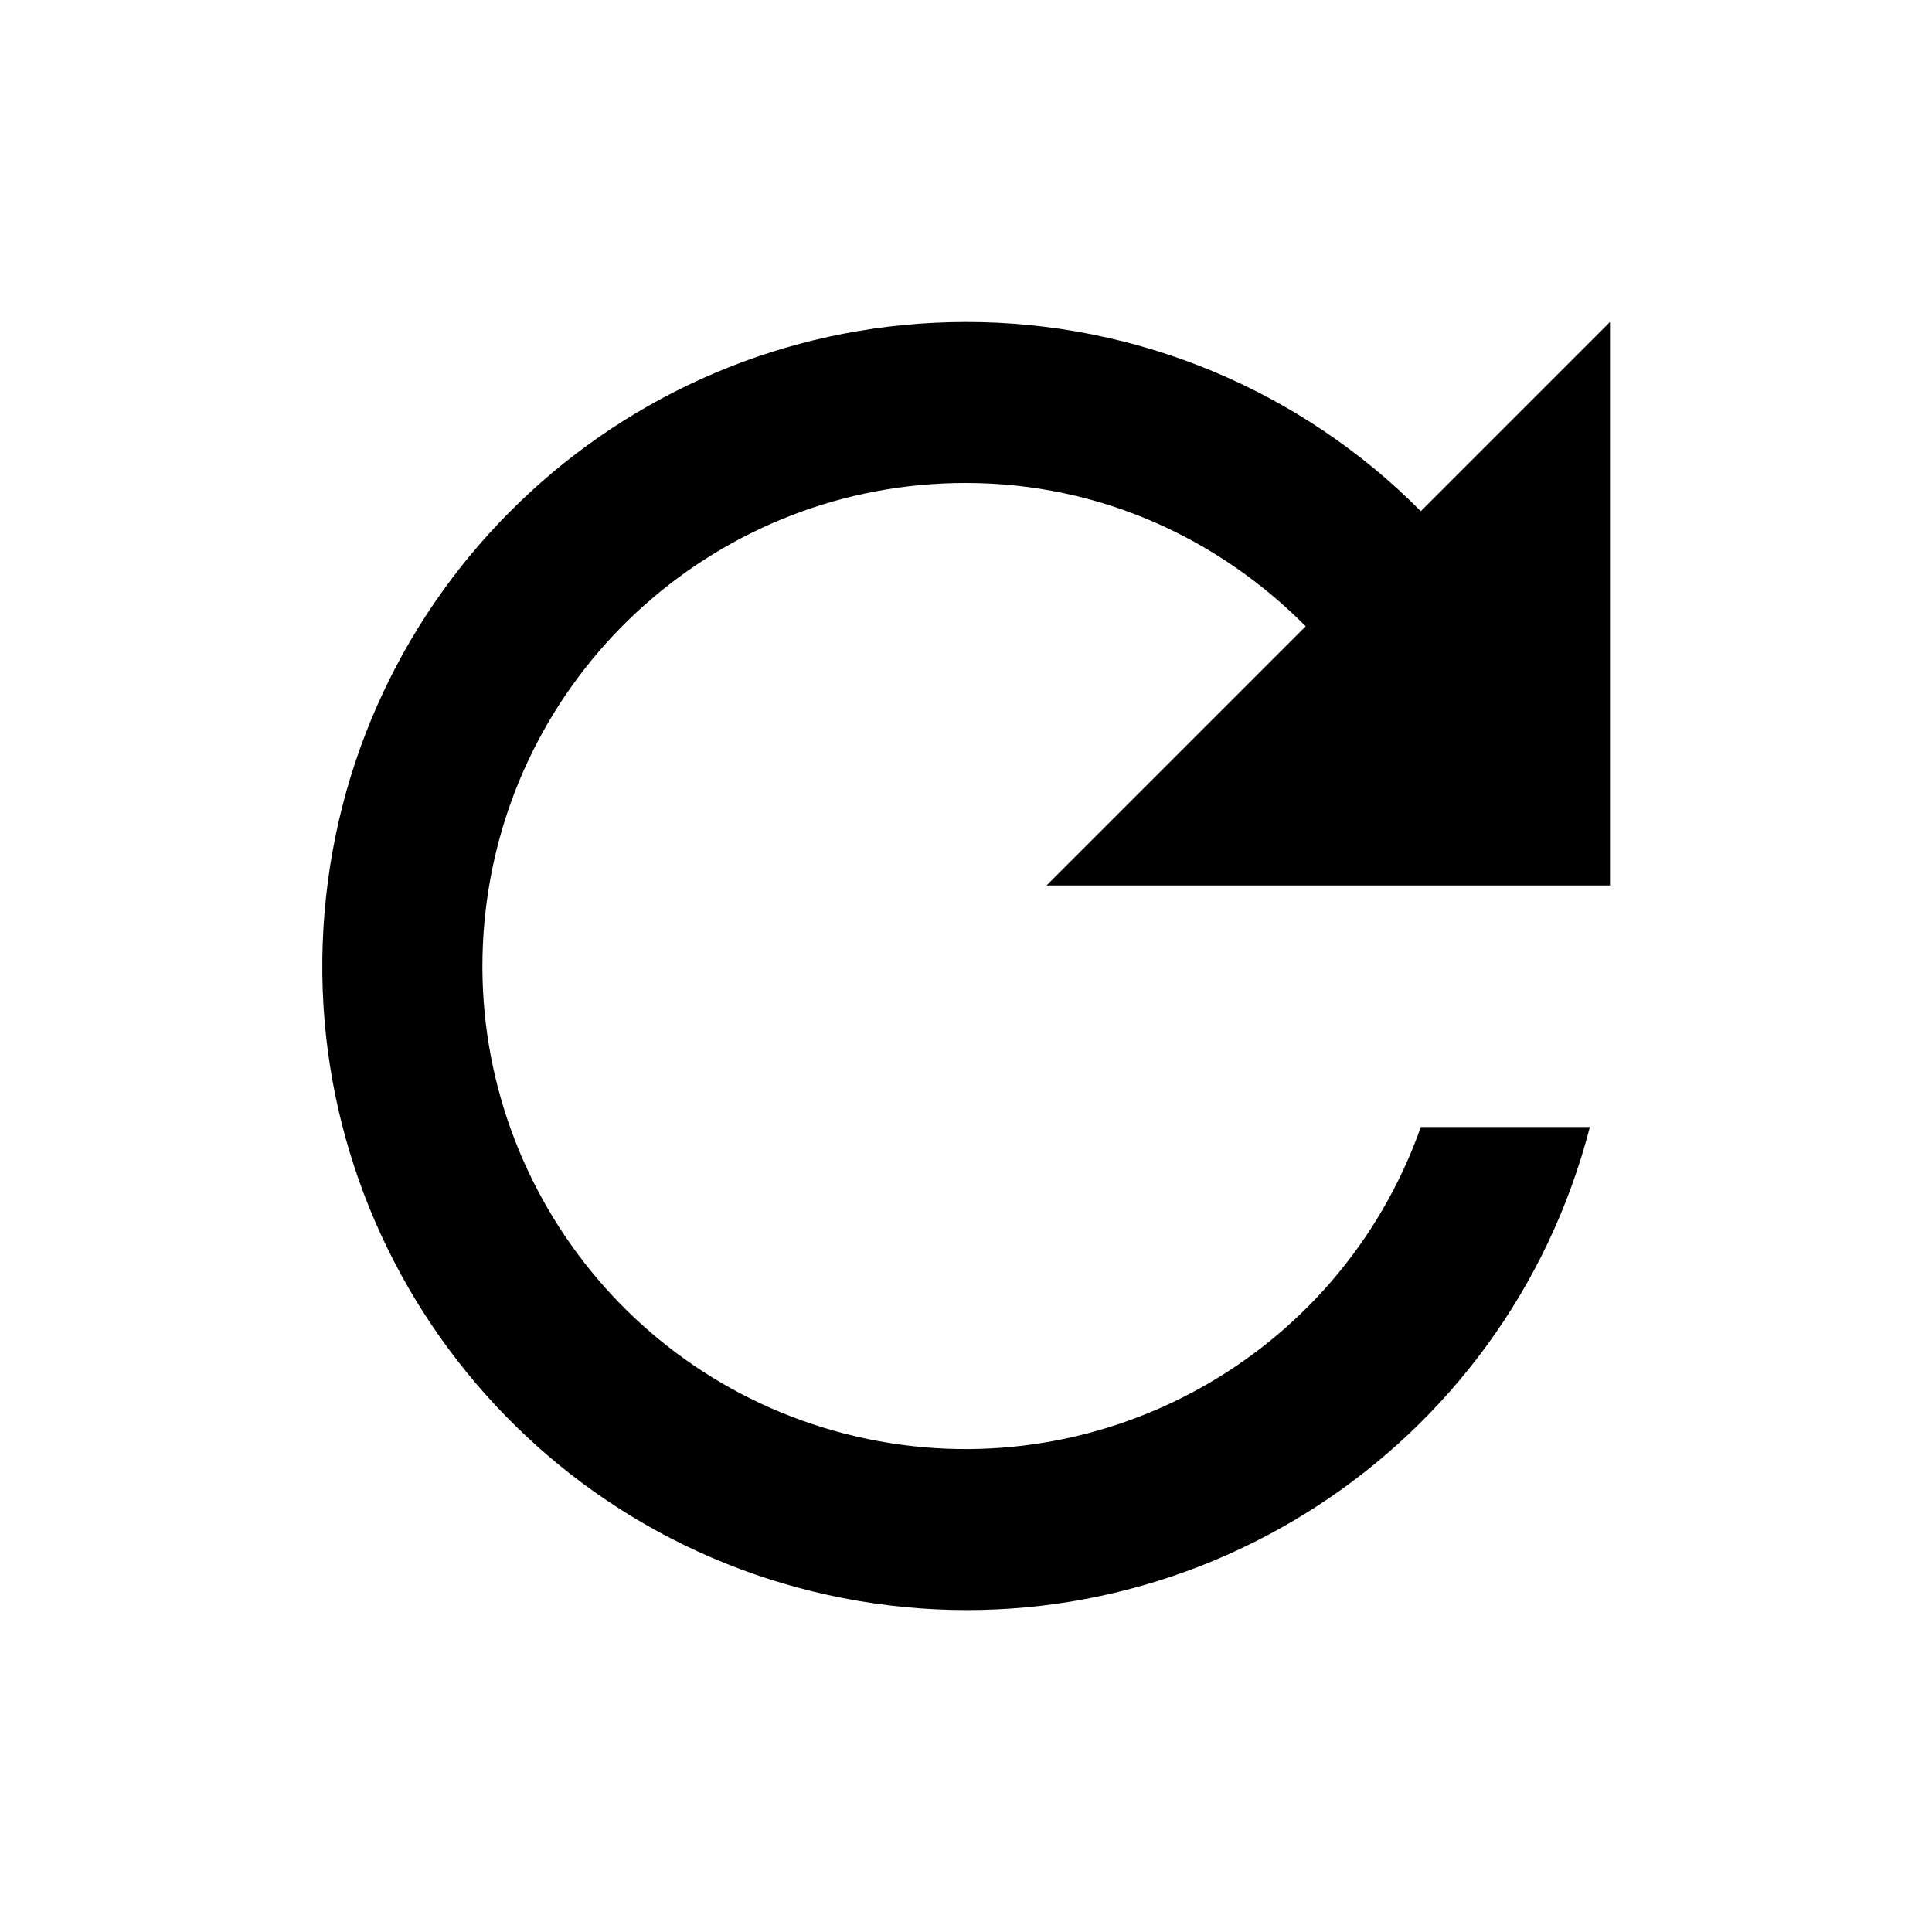
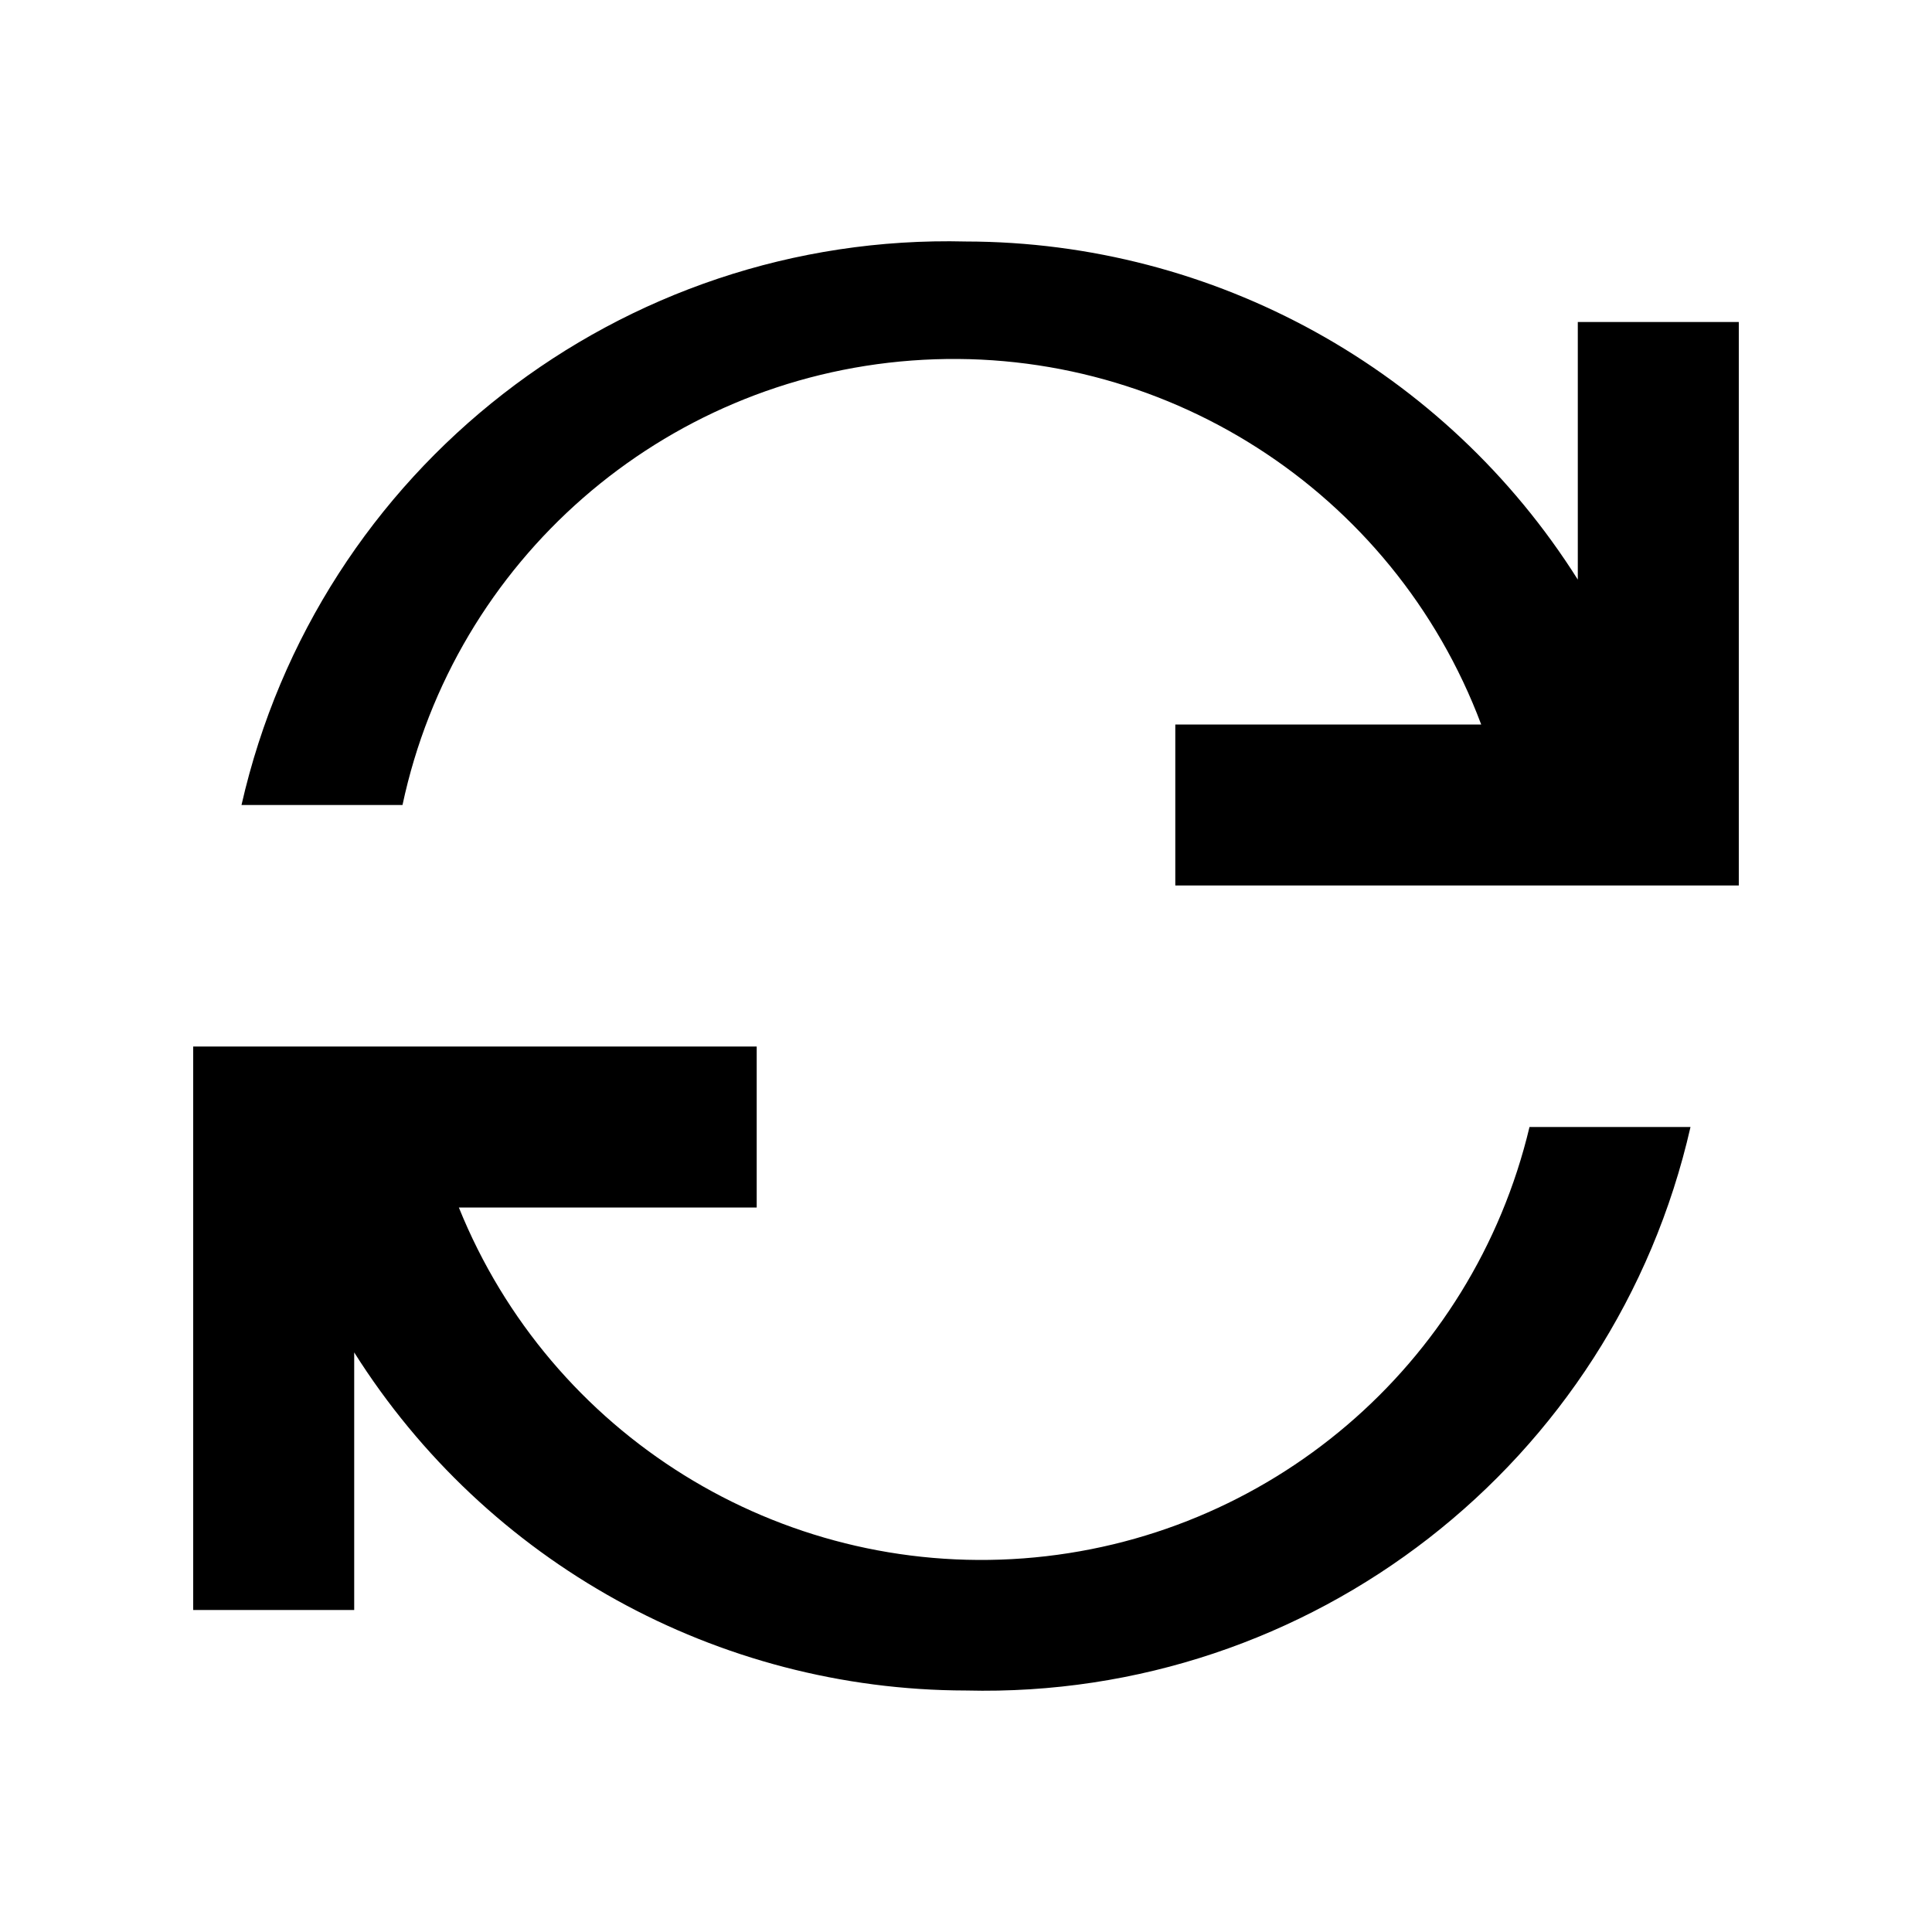
<svg xmlns="http://www.w3.org/2000/svg" viewBox="0 0 24 24">
-   <path fill="#000000" d="M17.65 6.35A7.95 7.95 0 0 0 12 4a8 8 0 1 0 7.75 10h-2.1A6 6 0 1 1 12 6c1.66 0 3.14.69 4.22 1.78L13 11h7V4l-2.35 2.35Z" />
+   <path fill="#000000" d="M12 3a9 9 0 0 1 7.6 4.2V4h2v7h-7V9h3.8A7 7 0 0 0 5 10H3a9 9 0 0 1 9-7zM12 21a9 9 0 0 1-7.6-4.2V20h-2v-7h7v2H5.7A7 7 0 0 0 19 14h2a9 9 0 0 1-9 7z" />
</svg>
